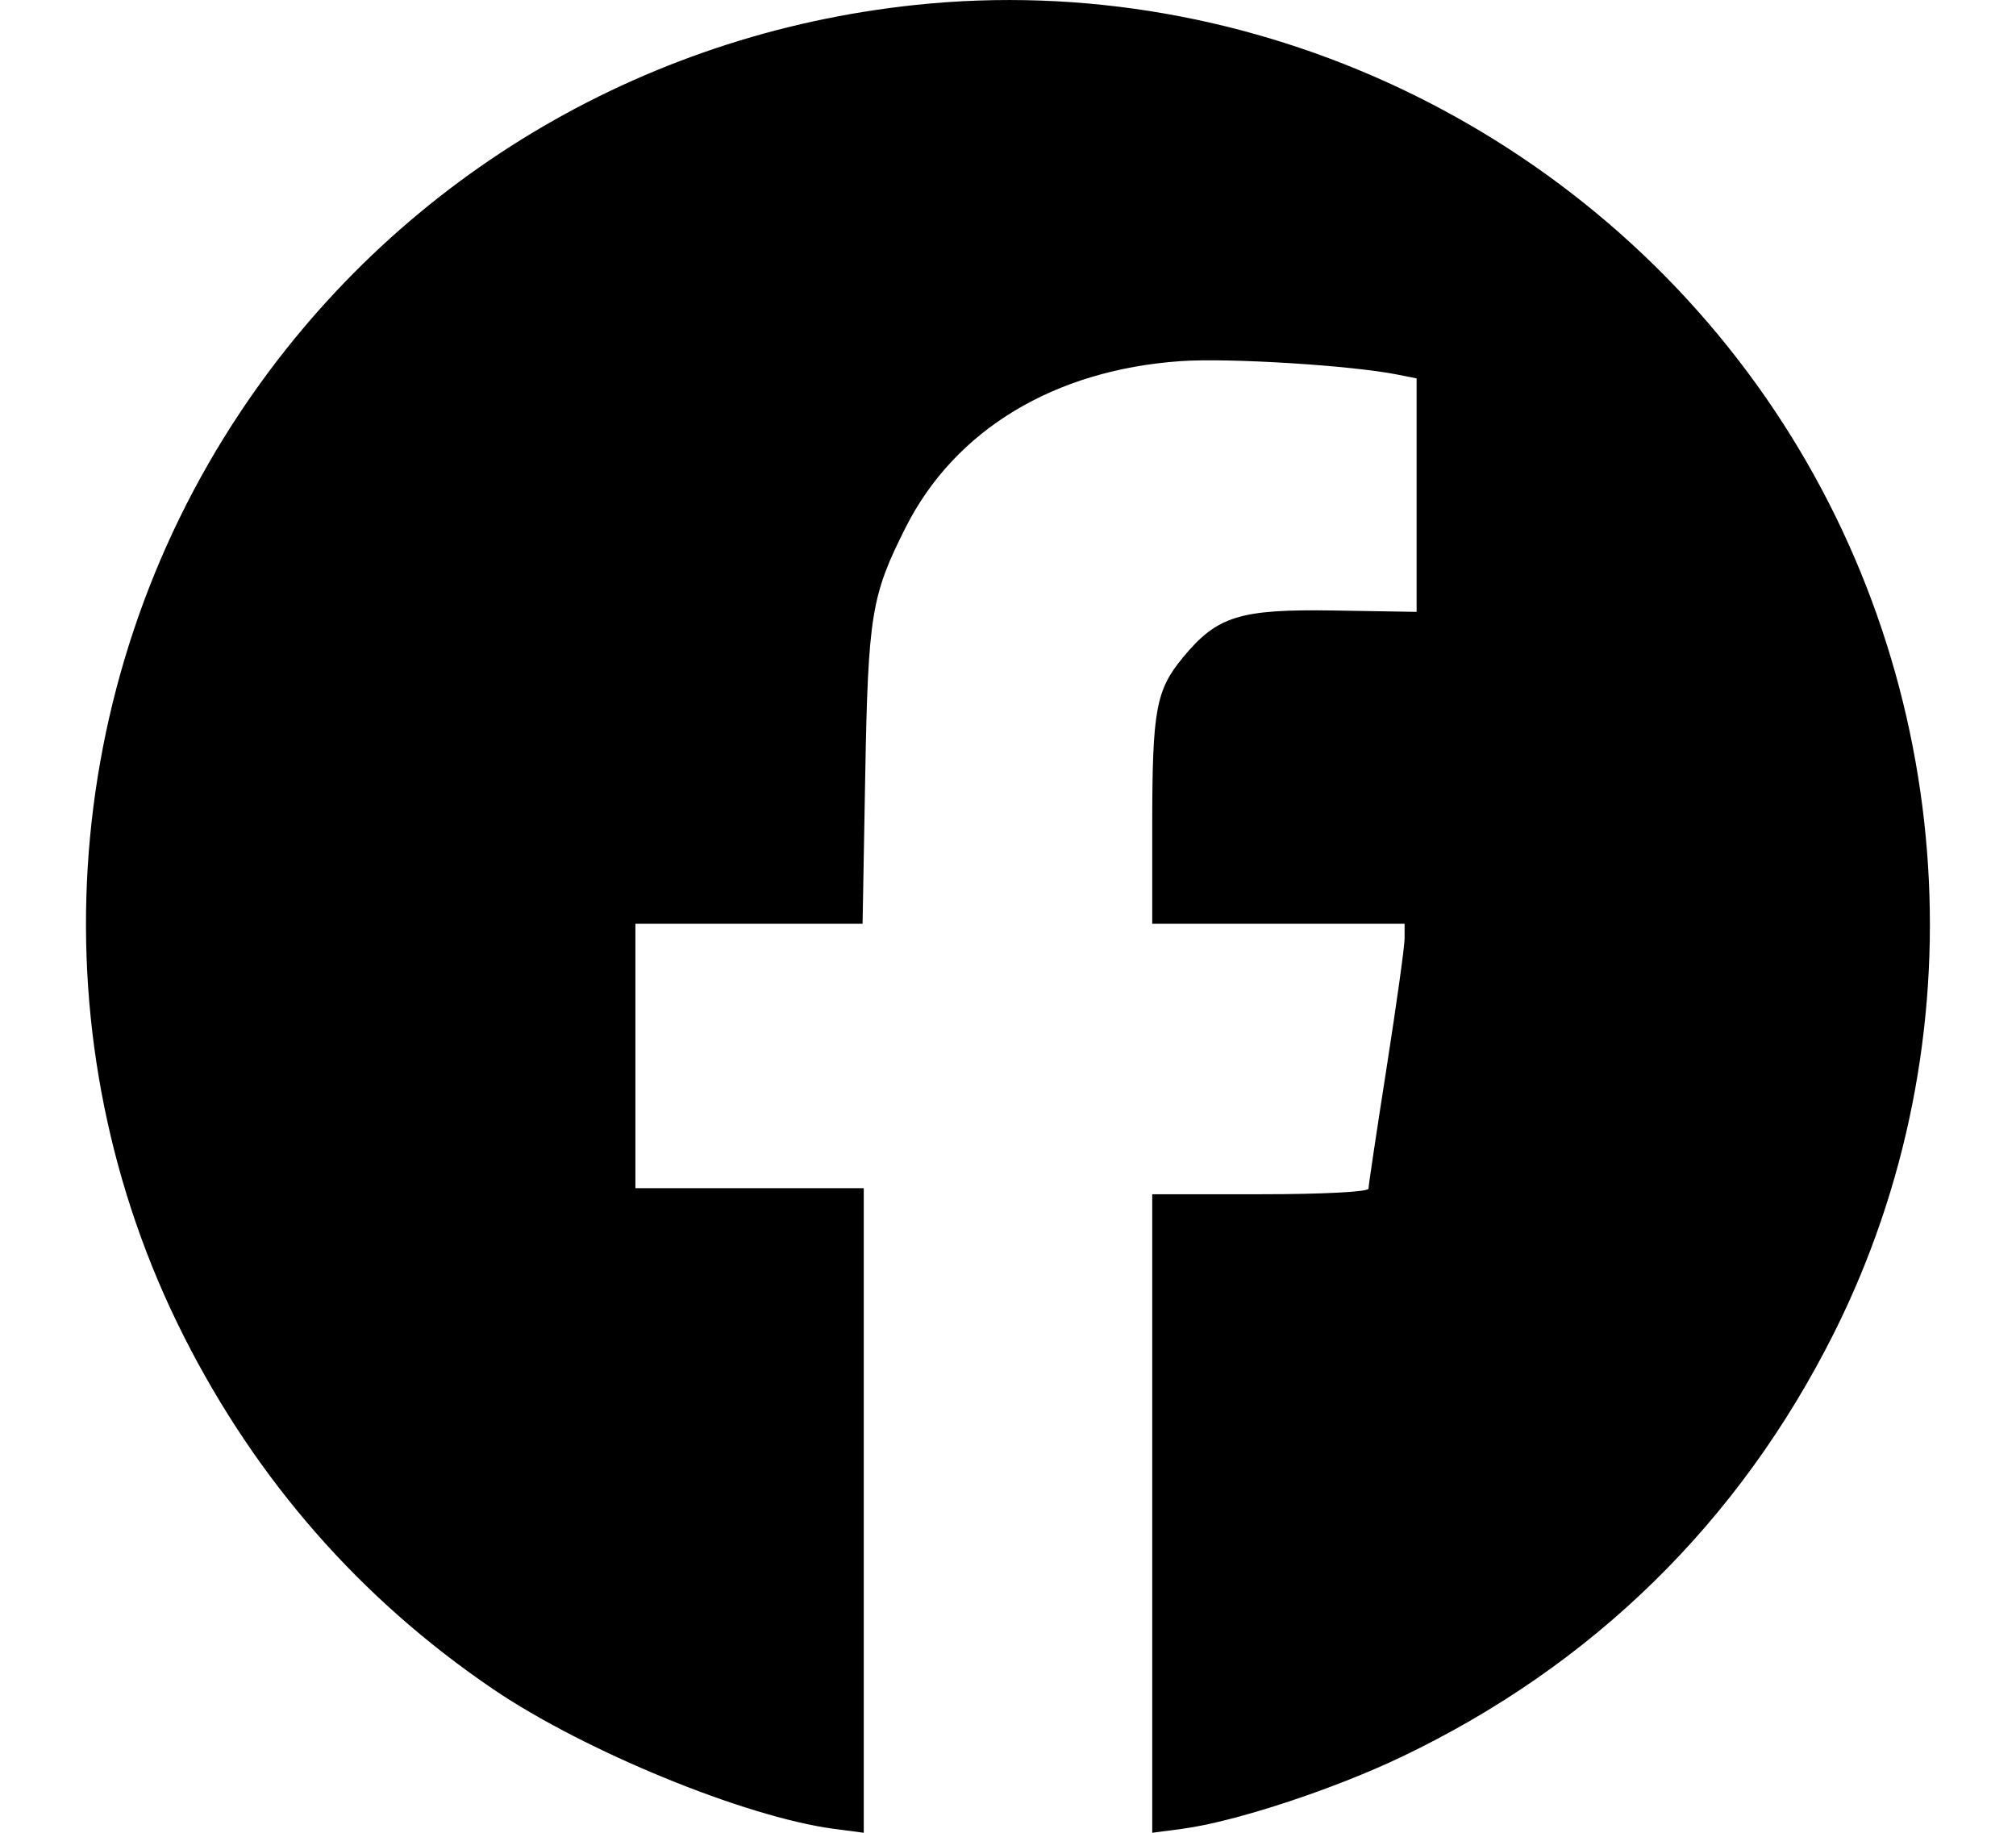
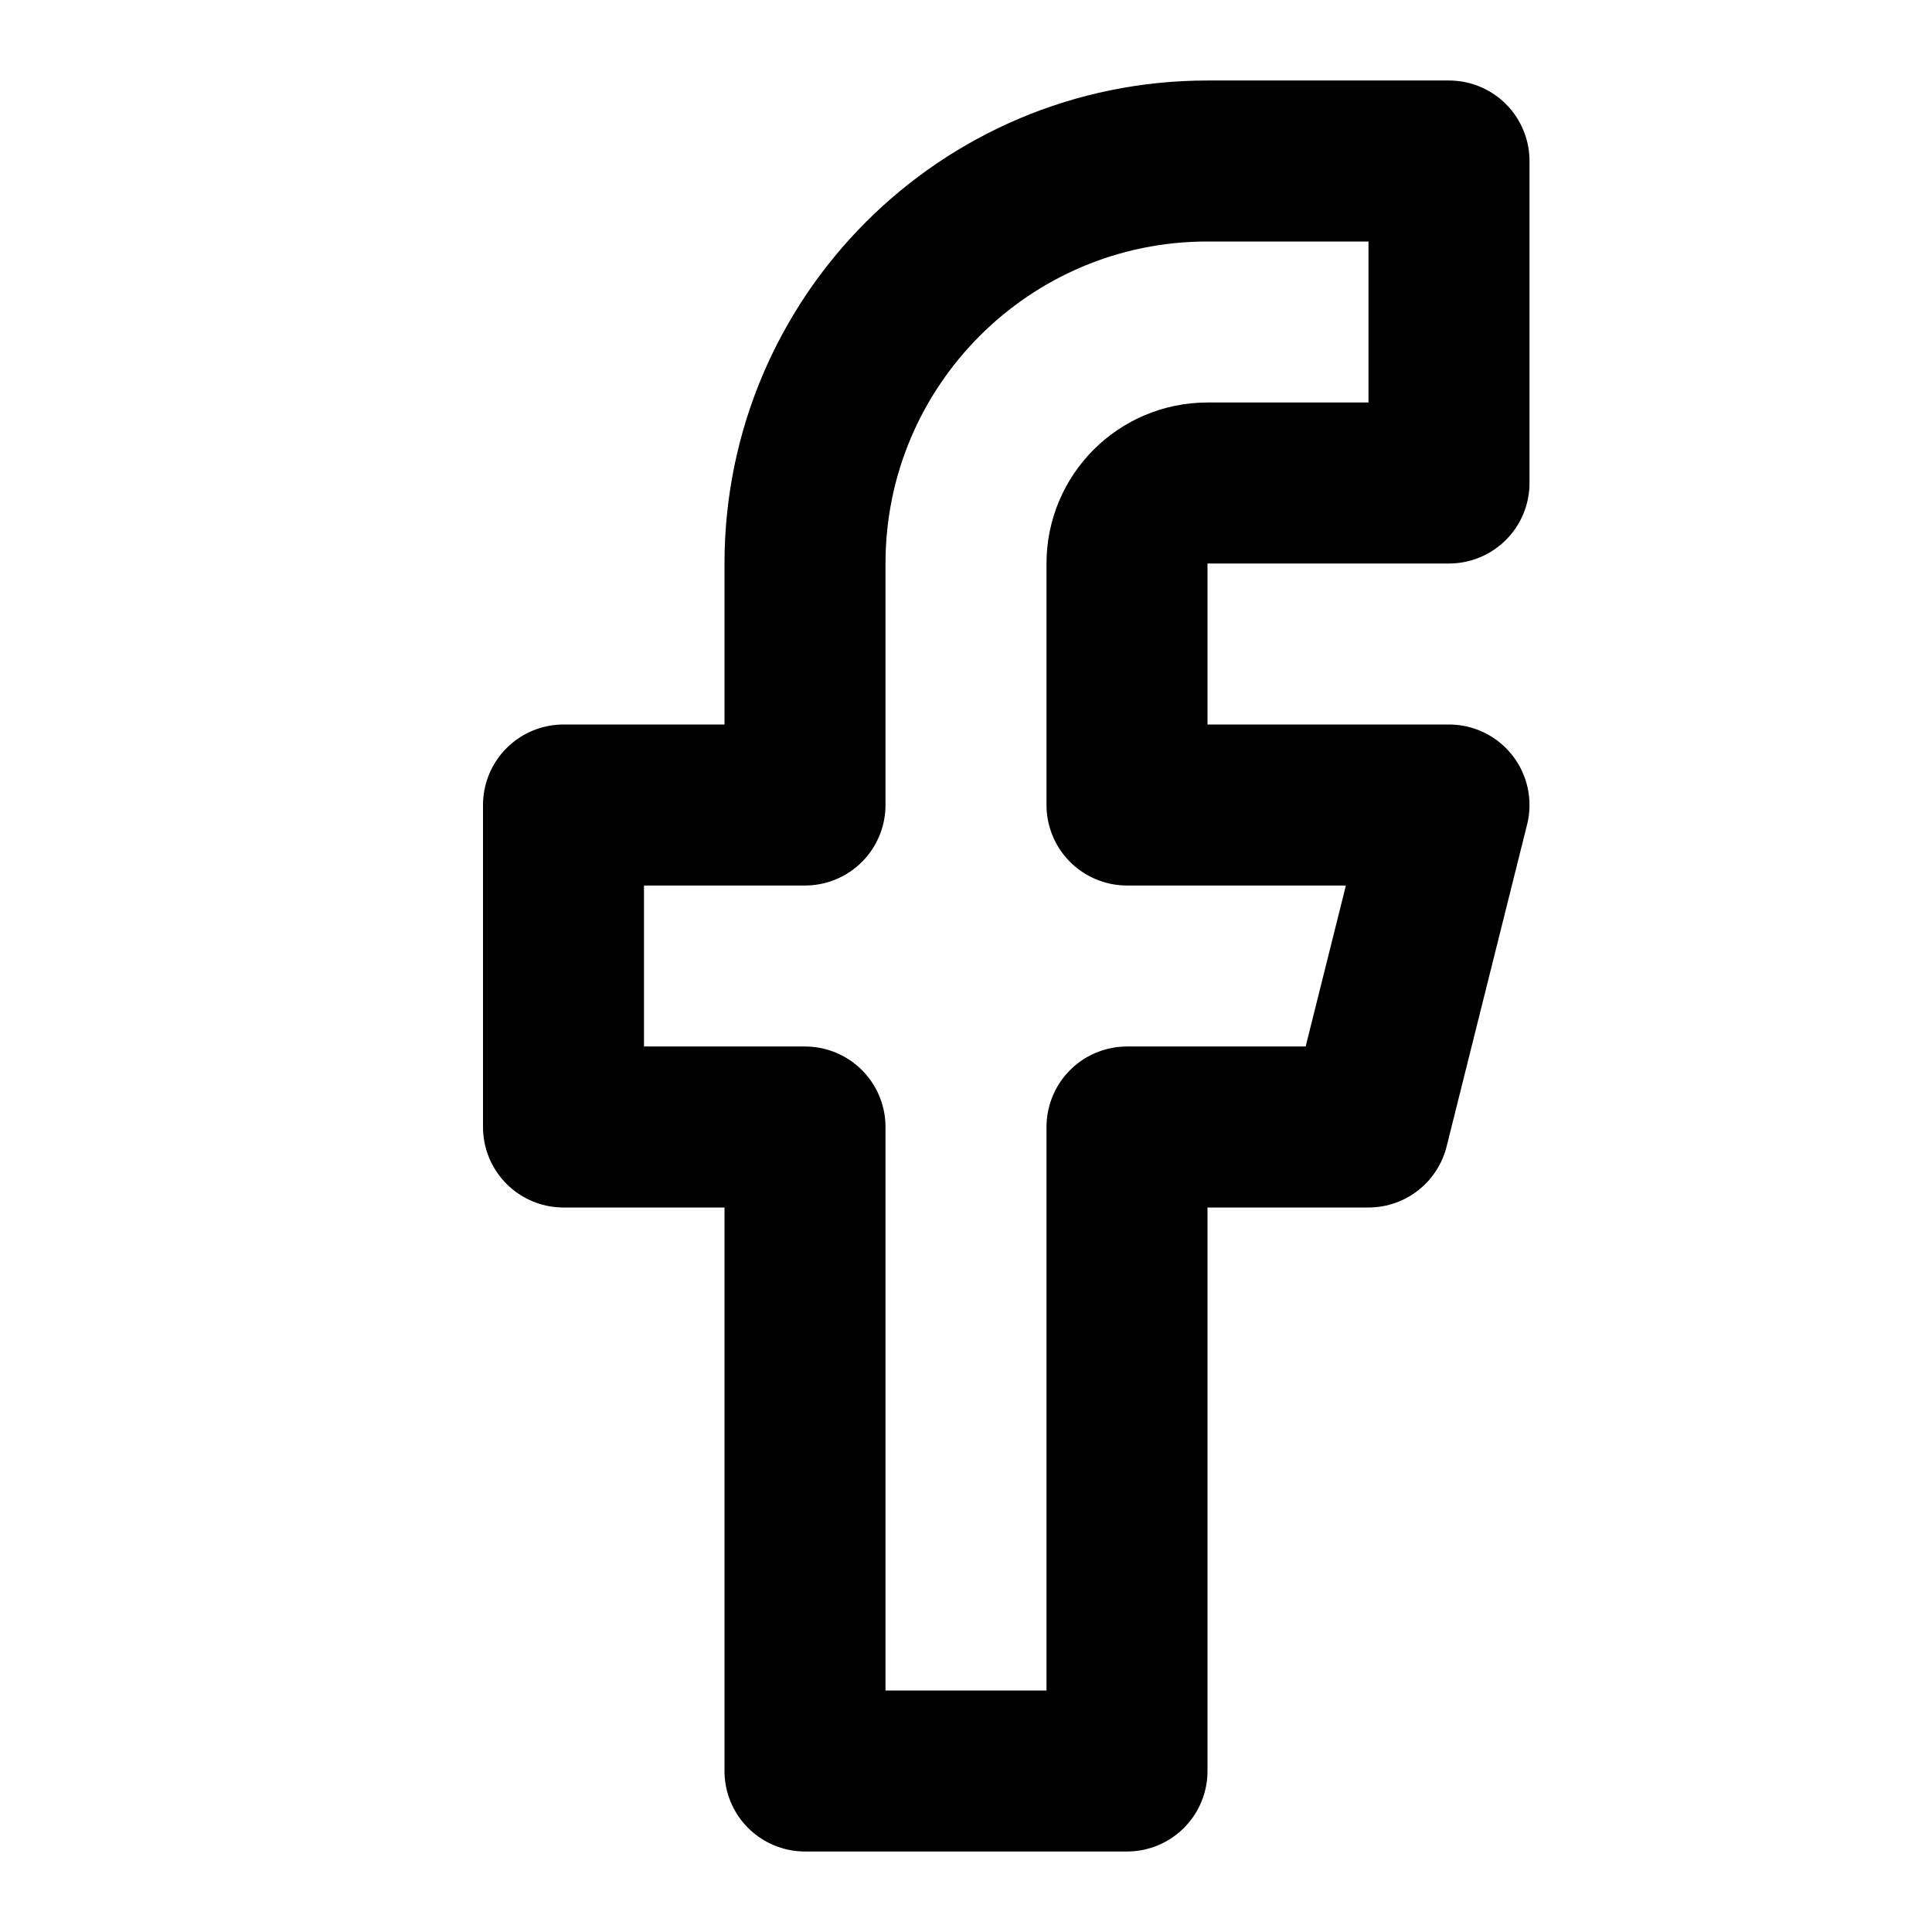
- <svg xmlns="http://www.w3.org/2000/svg" width="22" height="20" viewBox="0 0 22 20" fill="none">
-   <path fill-rule="evenodd" clip-rule="evenodd" d="M9.989 0.054C6.979 0.371 4.299 1.985 2.63 4.486C0.624 7.49 0.384 11.375 2.006 14.582C2.804 16.16 3.935 17.45 5.382 18.433C6.38 19.11 8.131 19.828 9.1 19.957L9.426 20V16.483V12.966H8.18H6.934V11.523V10.081H8.173H9.413L9.442 8.458C9.474 6.705 9.508 6.499 9.885 5.752C10.422 4.691 11.504 4.037 12.882 3.941C13.409 3.904 14.747 3.987 15.252 4.088L15.459 4.129V5.403V6.677L14.557 6.662C13.525 6.646 13.282 6.722 12.907 7.177C12.615 7.531 12.575 7.749 12.574 8.982L12.574 10.081H13.951H15.328V10.24C15.328 10.328 15.239 10.964 15.131 11.655C15.023 12.345 14.934 12.937 14.934 12.971C14.934 13.006 14.438 13.032 13.754 13.032H12.574V16.516V20L12.9 19.957C13.474 19.881 14.552 19.527 15.3 19.169C17.384 18.172 18.978 16.61 20.012 14.55C21.613 11.36 21.366 7.476 19.37 4.486C17.305 1.391 13.655 -0.333 9.989 0.054Z" fill="currentColor" />
+ <svg xmlns="http://www.w3.org/2000/svg" width="20" height="20" viewBox="0 0 24 24" fill="none" stroke="currentColor" stroke-width="2" stroke-linecap="round" stroke-linejoin="round" class="feather feather-facebook">
+   <path d="M18 2h-3a5 5 0 0 0-5 5v3H7v4h3v8h4v-8h3l1-4h-4V7a1 1 0 0 1 1-1h3z" />
</svg>
